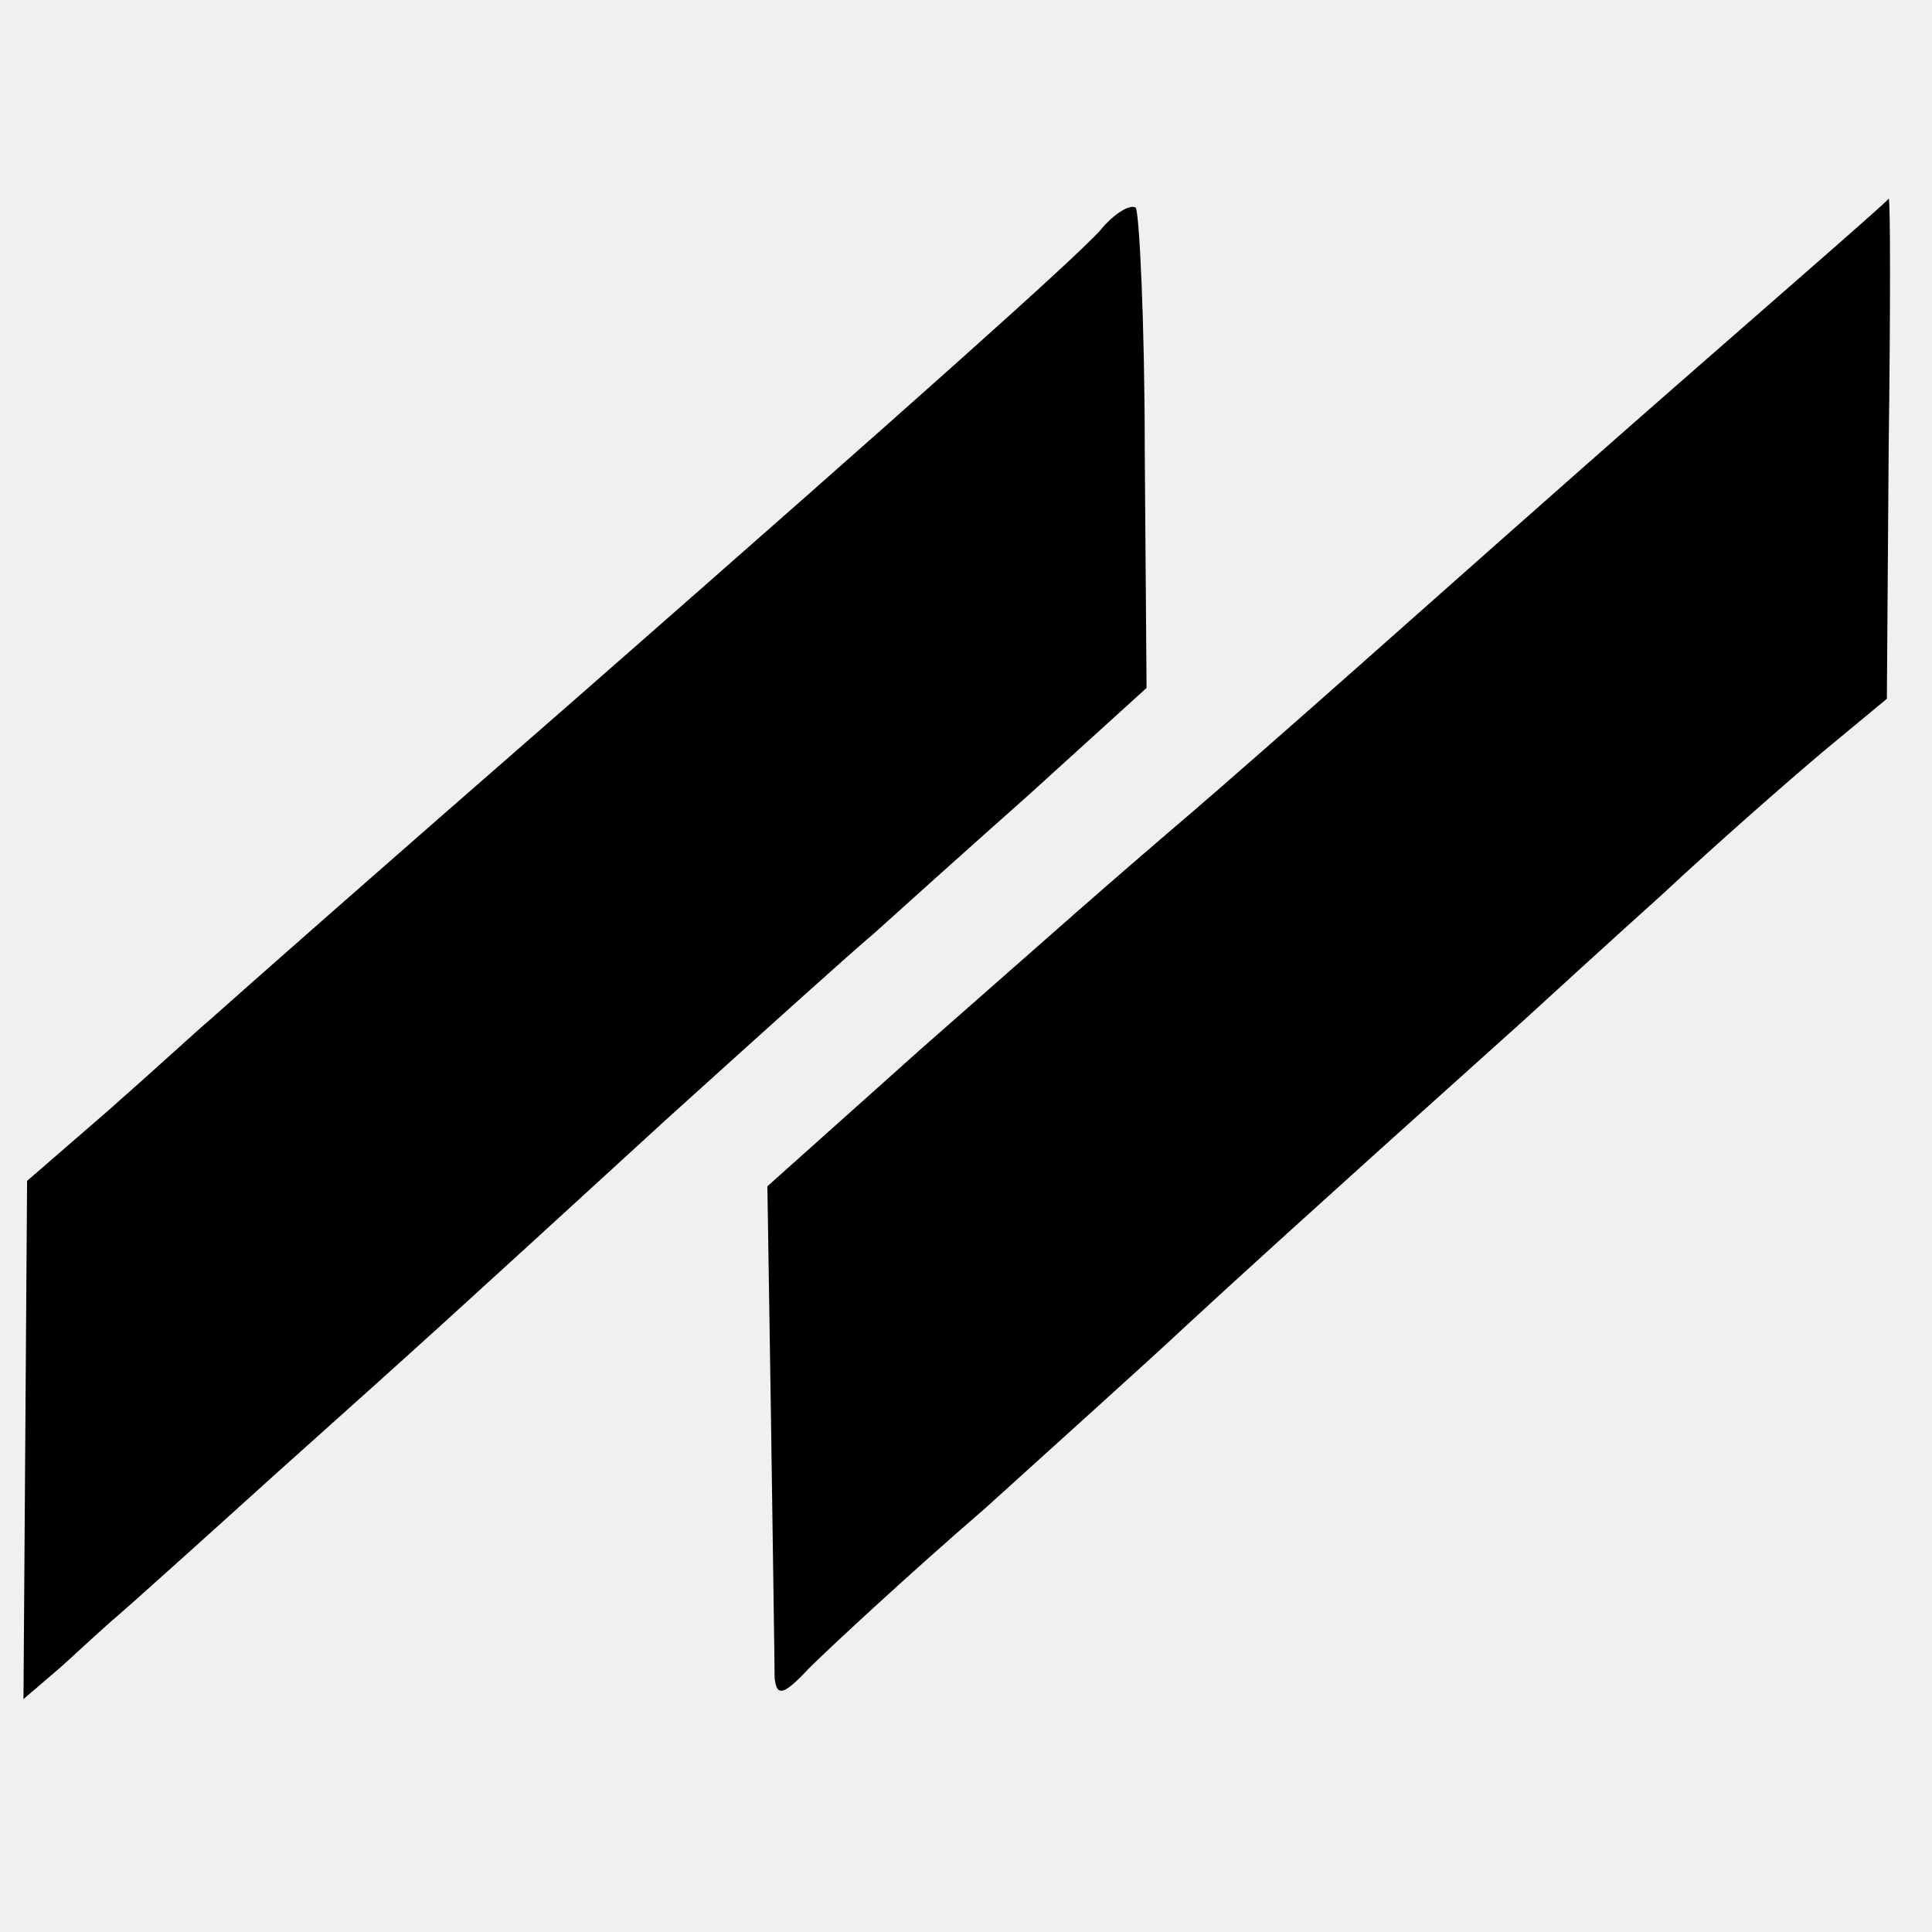
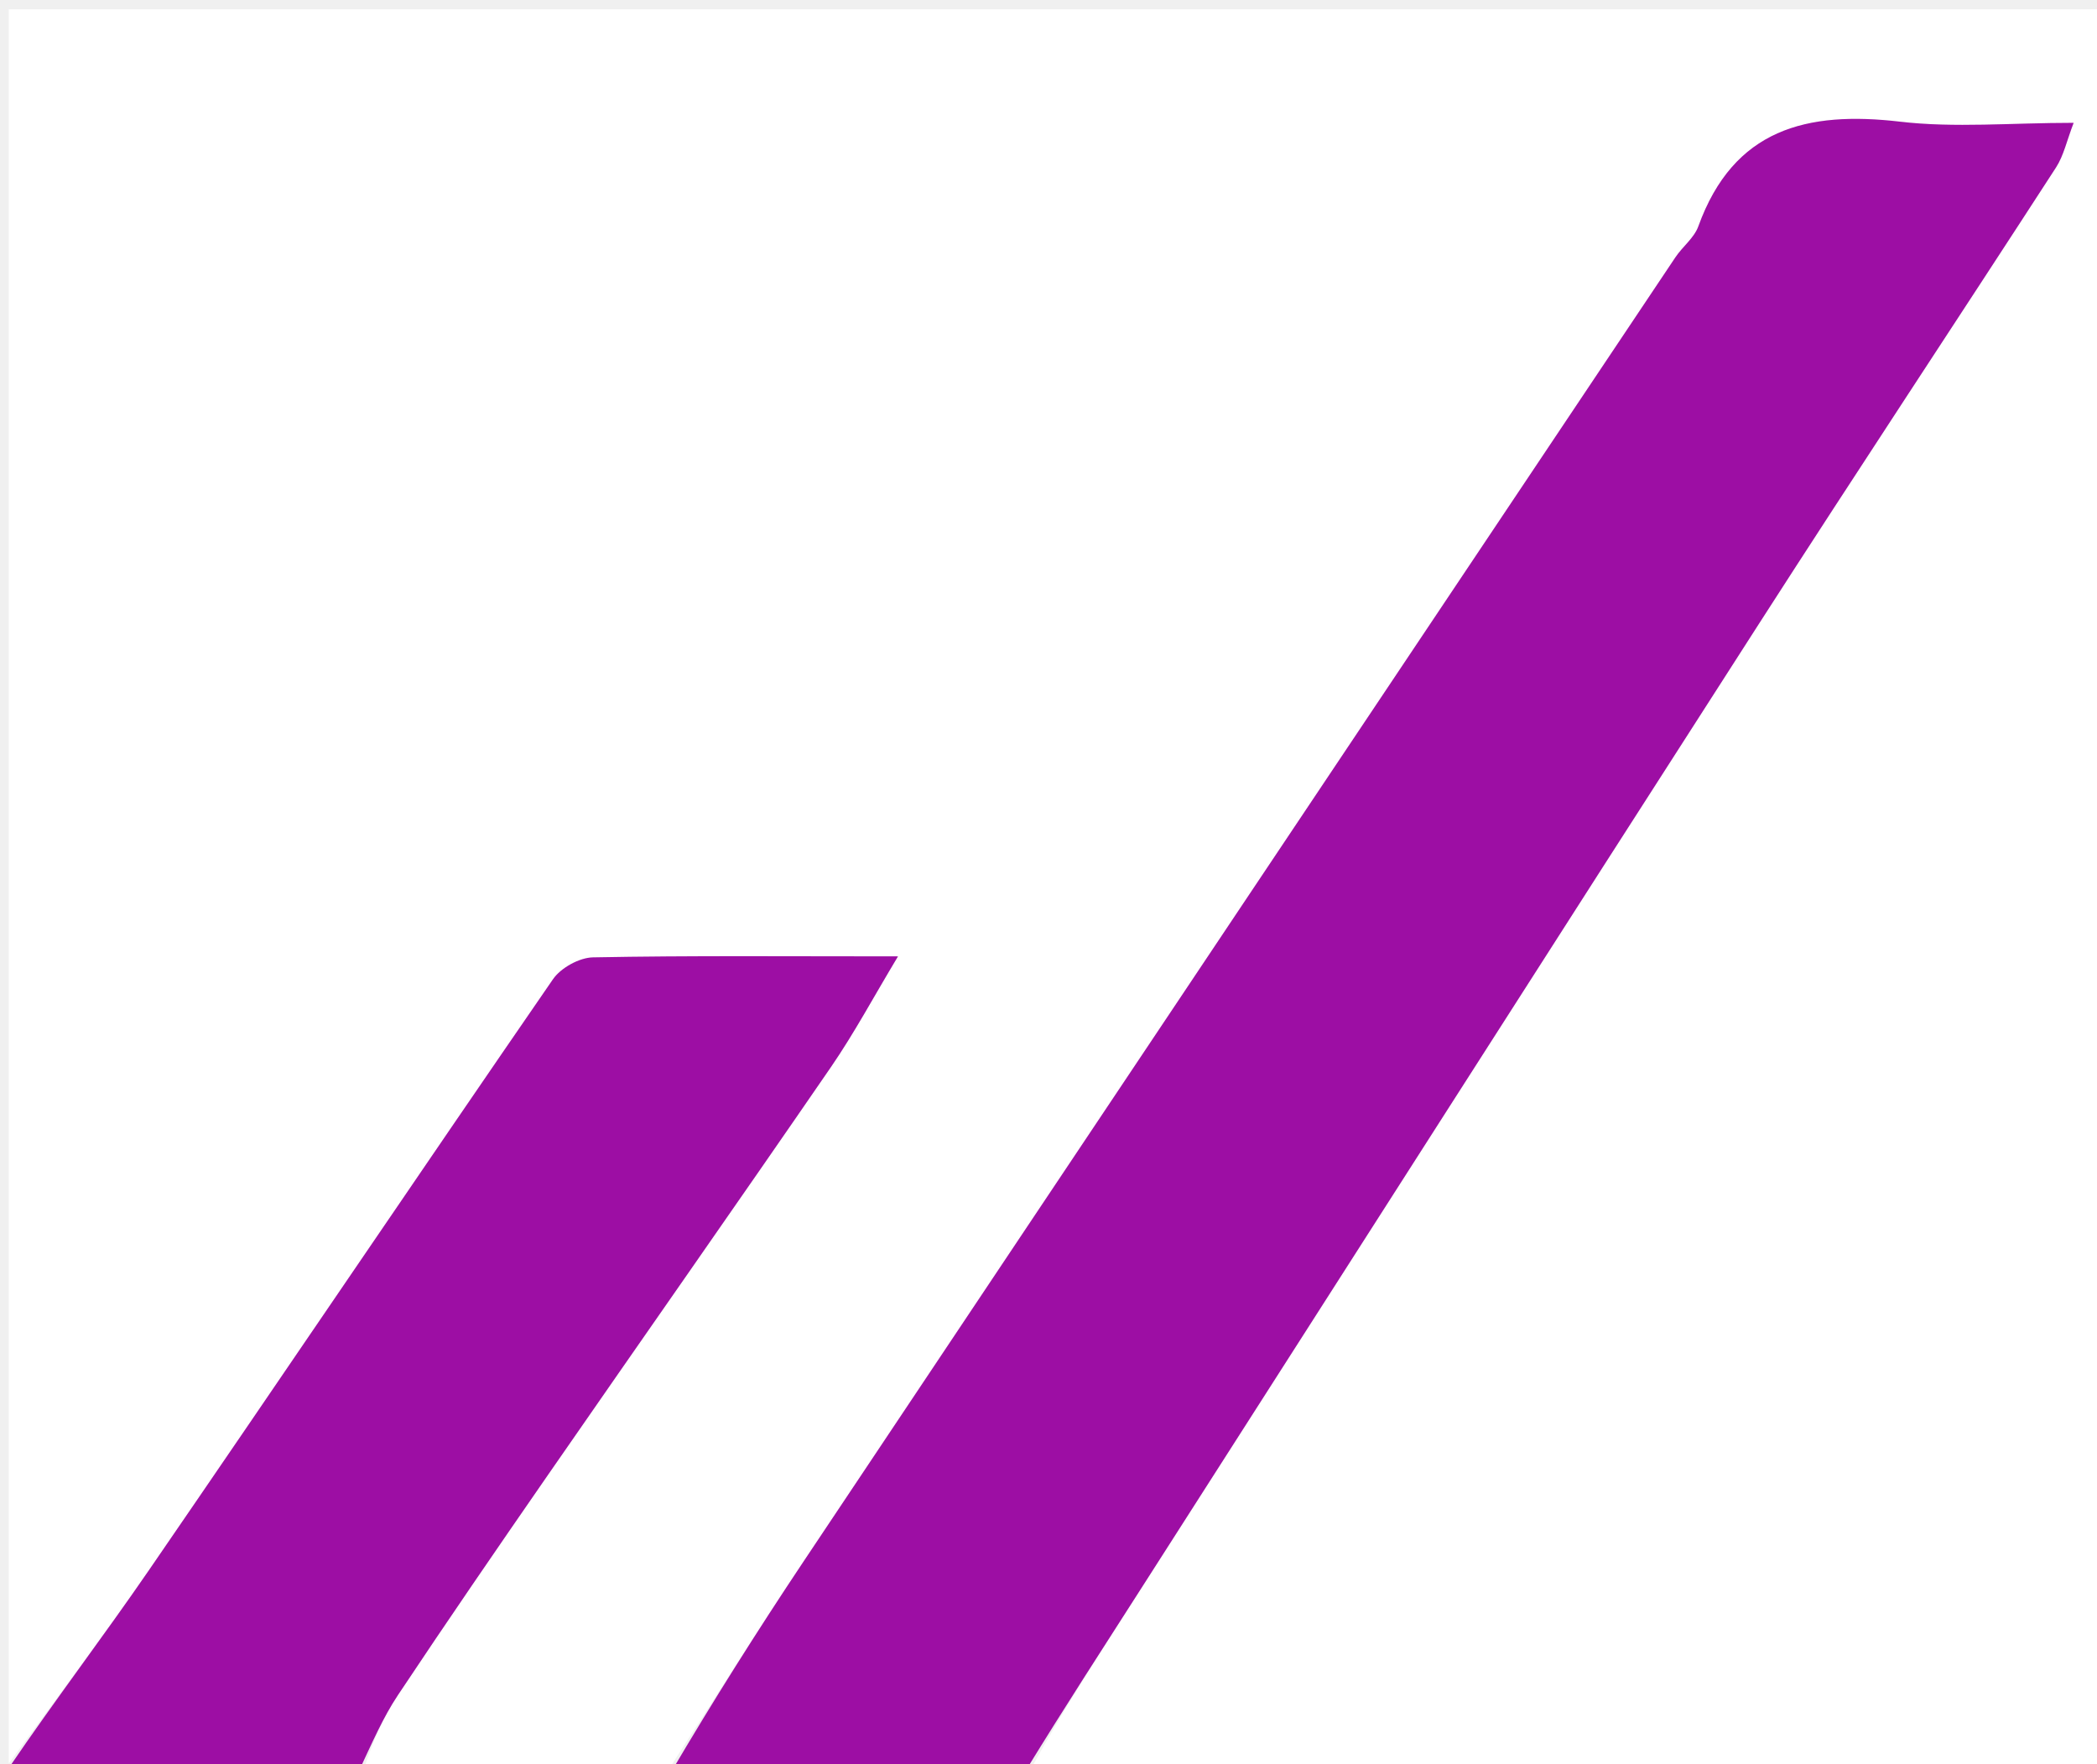
- <svg xmlns="http://www.w3.org/2000/svg" version="1.0" width="107pt" height="107pt" viewBox="0 0 107 107" preserveAspectRatio="xMidYMid meet">
-   <g transform="translate(0,107) scale(0.1,-0.1)" fill="#000000" stroke="none">
-     <path d="M609 942 c-17 -18 -95 -88 -289 -258 -117 -102 -177 -155 -204 -179 -6 -5 -31 -28 -56 -50 l-45 -39 -1 -144 -1 -143 21 18 c11 10 25 23 31 28 7 6 46 41 88 79 86 77 86 77 216 196 52 47 103 93 115 103 11 10 50 45 86 77 l65 59 -1 131 c0 71 -3 132 -5 135 -3 2 -12 -3 -20 -13z" />
-     <path d="M929 857 c-64 -56 -145 -128 -180 -159 -35 -31 -75 -66 -89 -78 -55 -47 -68 -59 -150 -131 l-85 -76 2 -129 c1 -71 2 -135 2 -143 1 -11 5 -10 19 5 10 10 54 51 98 89 43 39 92 83 109 99 26 24 63 58 189 171 12 11 47 43 77 70 30 28 70 63 89 79 l35 29 1 138 c1 77 1 139 0 139 0 -1 -53 -47 -117 -103z" />
-   </g>
+ <svg xmlns="http://www.w3.org/2000/svg" version="1.1" id="Layer_1" x="0px" y="0px" width="100%" viewBox="0 0 239 201" enable-background="new 0 0 239 201" xml:space="preserve">
+   <path fill="#FFFFFF" opacity="1" stroke="none" d=" M1,201   C1,134.372 1,67.743 1,1.057   C80.583,1.057 160.165,1.057 239.874,1.057   C239.874,67.877 239.874,134.755 239.874,202   C199.313,202 158.625,202 117.475,201.637   C121.329,194.584 125.666,187.906 129.959,181.201   C153.472,144.483 176.927,107.728 200.501,71.049   C211.676,53.663 223.09,36.431 234.329,19.086   C235.206,17.732 235.553,16.034 236.338,14   C229.17,14 222.781,14.597 216.547,13.867   C205.929,12.624 197.579,14.685 193.562,25.8   C193.087,27.116 191.766,28.104 190.953,29.321   C157.821,78.853 124.687,128.383 91.598,177.943   C86.292,185.891 81.194,193.978 76,202   C64.646,202 53.292,202 41.476,201.627   C42.446,198.562 43.667,195.729 45.348,193.203   C50.94,184.799 56.655,176.477 62.4,168.177   C73.159,152.634 84.02,137.161 94.727,121.583   C97.366,117.742 99.575,113.606 102.347,109   C89.91,109 78.746,108.901 67.587,109.114   C66.022,109.143 63.917,110.309 63.022,111.609   C47.593,134.006 32.37,156.545 16.971,178.963   C11.837,186.438 6.334,193.661 1,201  z" />
+   <path fill="#9D0EA4" opacity="1" stroke="none" d=" M76.469,202   C81.194,193.978 86.292,185.891 91.598,177.943   C124.687,128.383 157.821,78.853 190.953,29.321   C191.766,28.104 193.087,27.116 193.562,25.8   C197.579,14.685 205.929,12.624 216.547,13.867   C222.781,14.597 229.17,14 236.338,14   C235.553,16.034 235.206,17.732 234.329,19.086   C223.09,36.431 211.676,53.663 200.501,71.049   C176.927,107.728 153.472,144.483 129.959,181.201   C125.666,187.906 121.329,194.584 117.006,201.637   C103.646,202 90.292,202 76.469,202  z" />
+   <path fill="#9D0EA4" opacity="1" stroke="none" d=" M1,201.5   C6.334,193.661 11.837,186.438 16.971,178.963   C32.37,156.545 47.593,134.006 63.022,111.609   C63.917,110.309 66.022,109.143 67.587,109.114   C78.746,108.901 89.91,109 102.347,109   C99.575,113.606 97.366,117.742 94.727,121.583   C84.02,137.161 73.159,152.634 62.4,168.177   C56.655,176.477 50.94,184.799 45.348,193.203   C43.667,195.729 42.446,198.562 41.007,201.627   C27.667,202 14.333,202 1,201.5  z" />
</svg>
